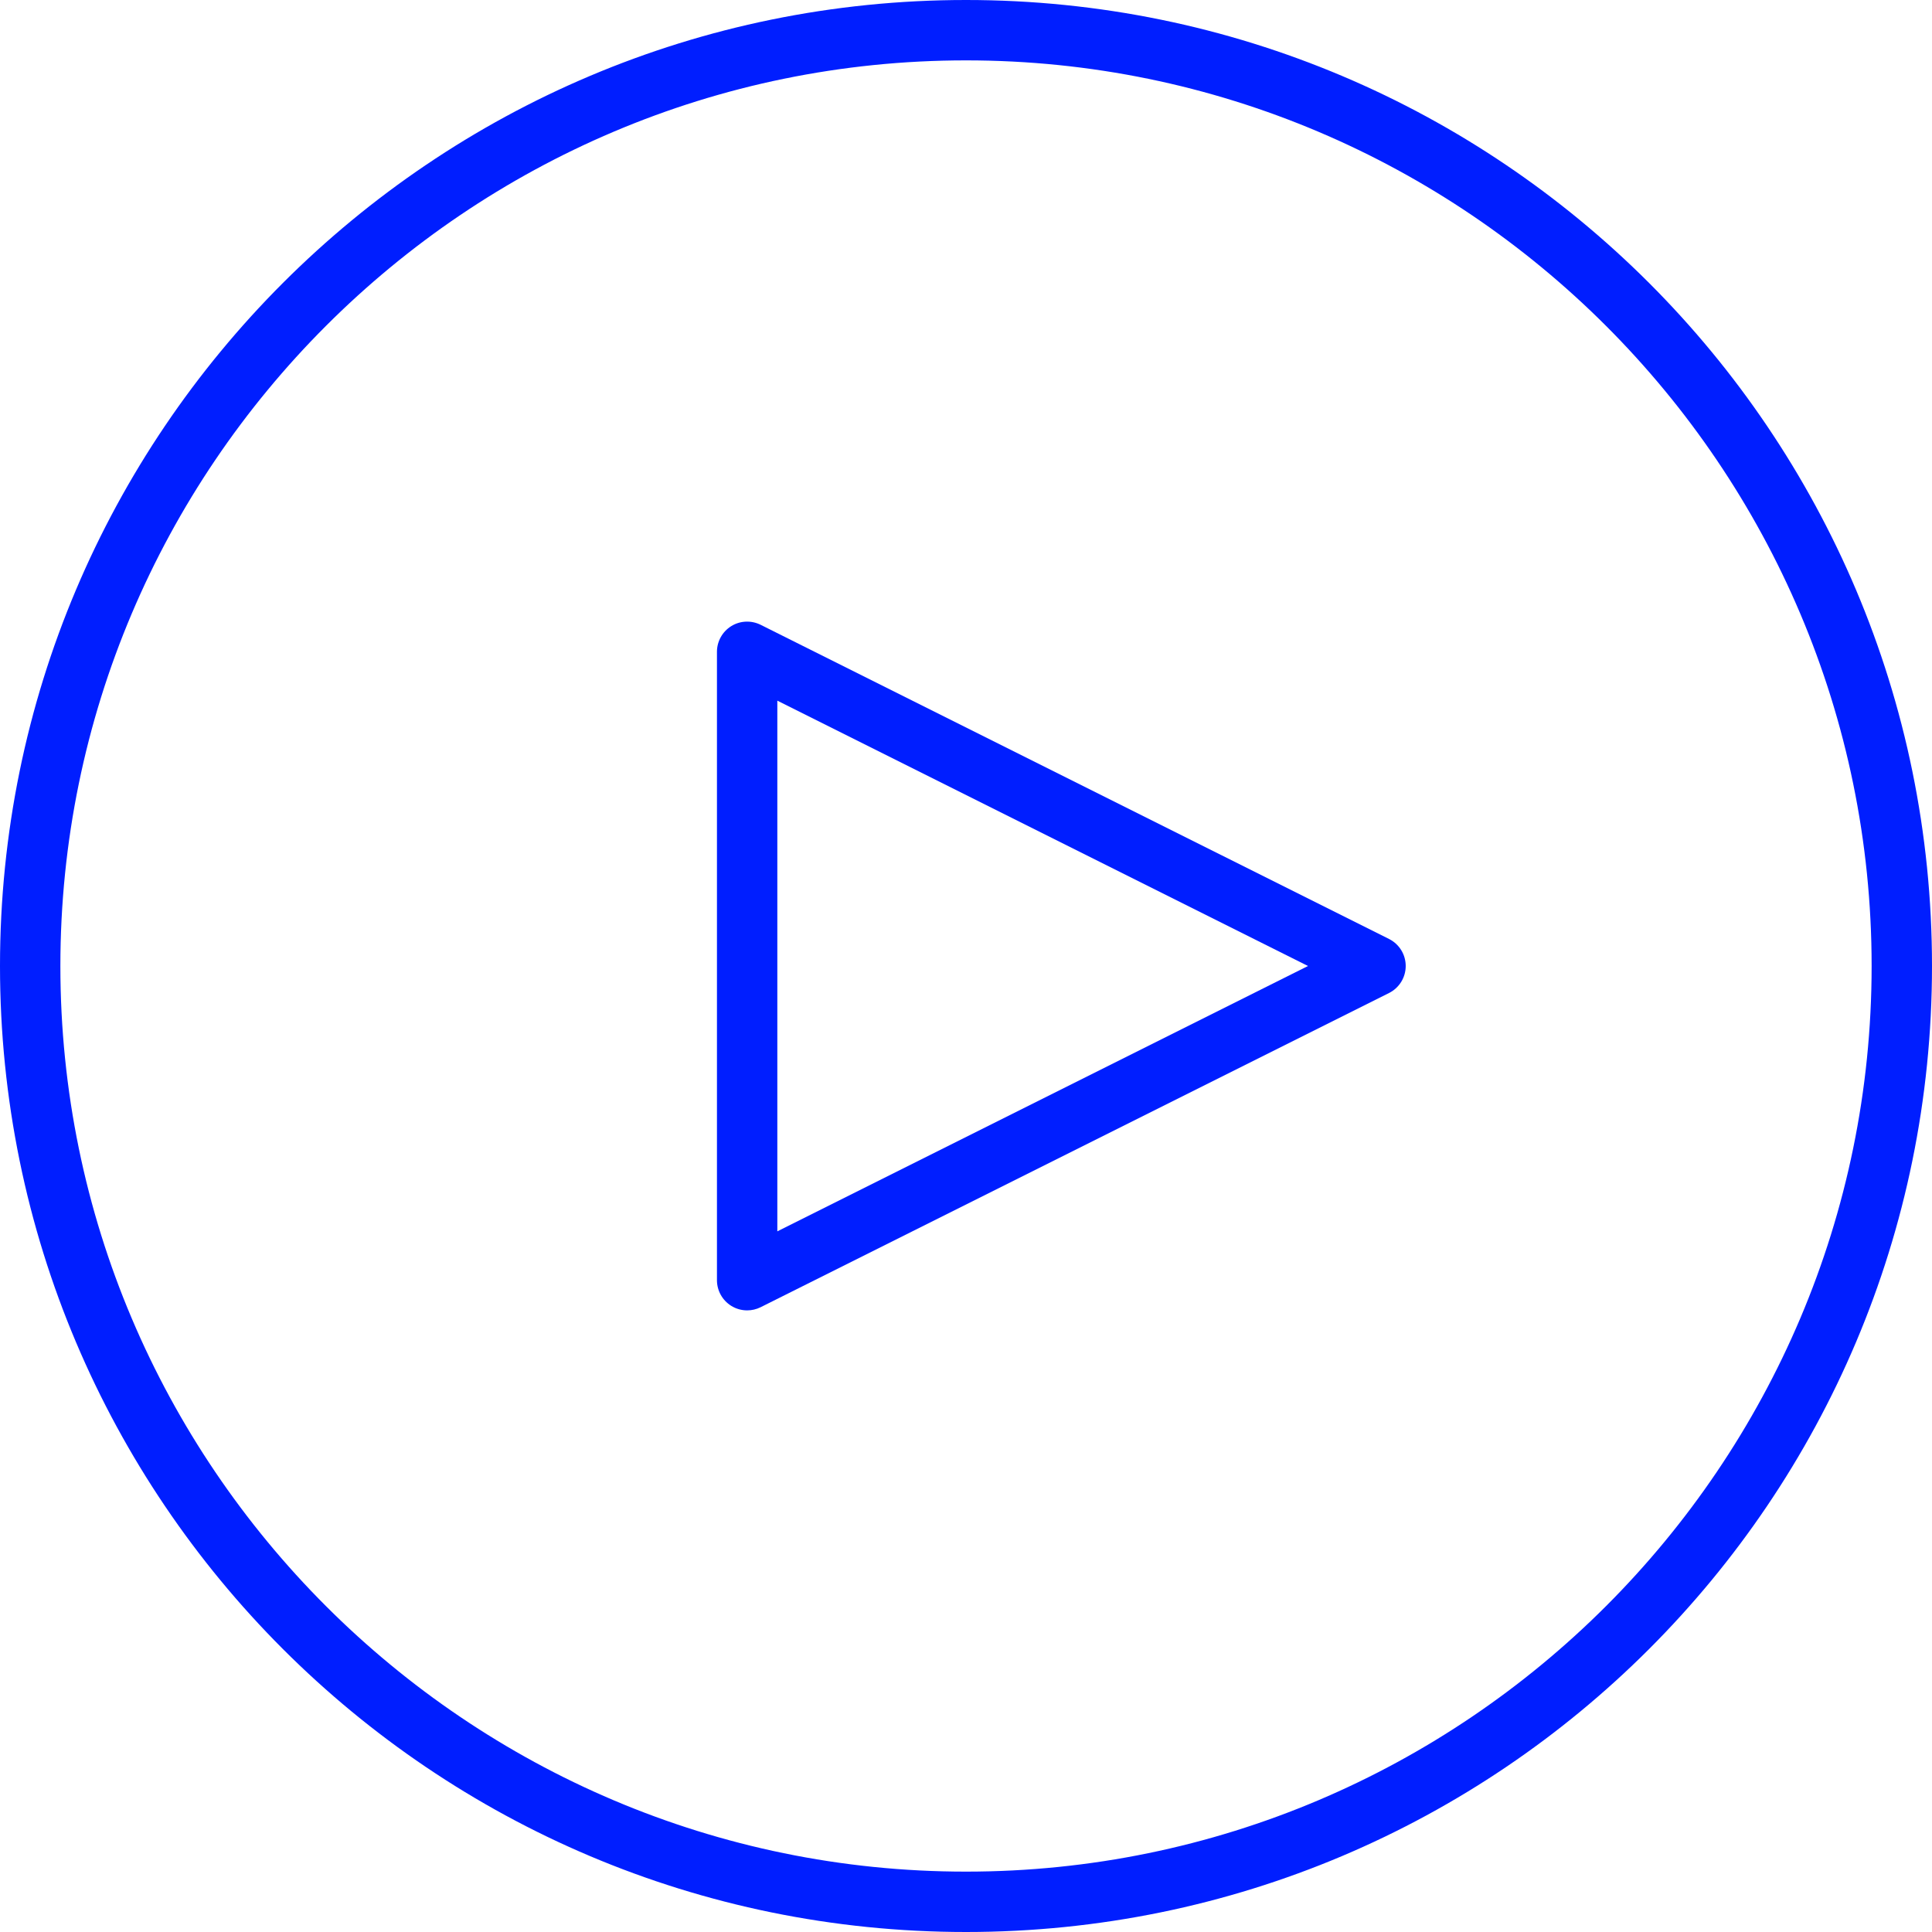
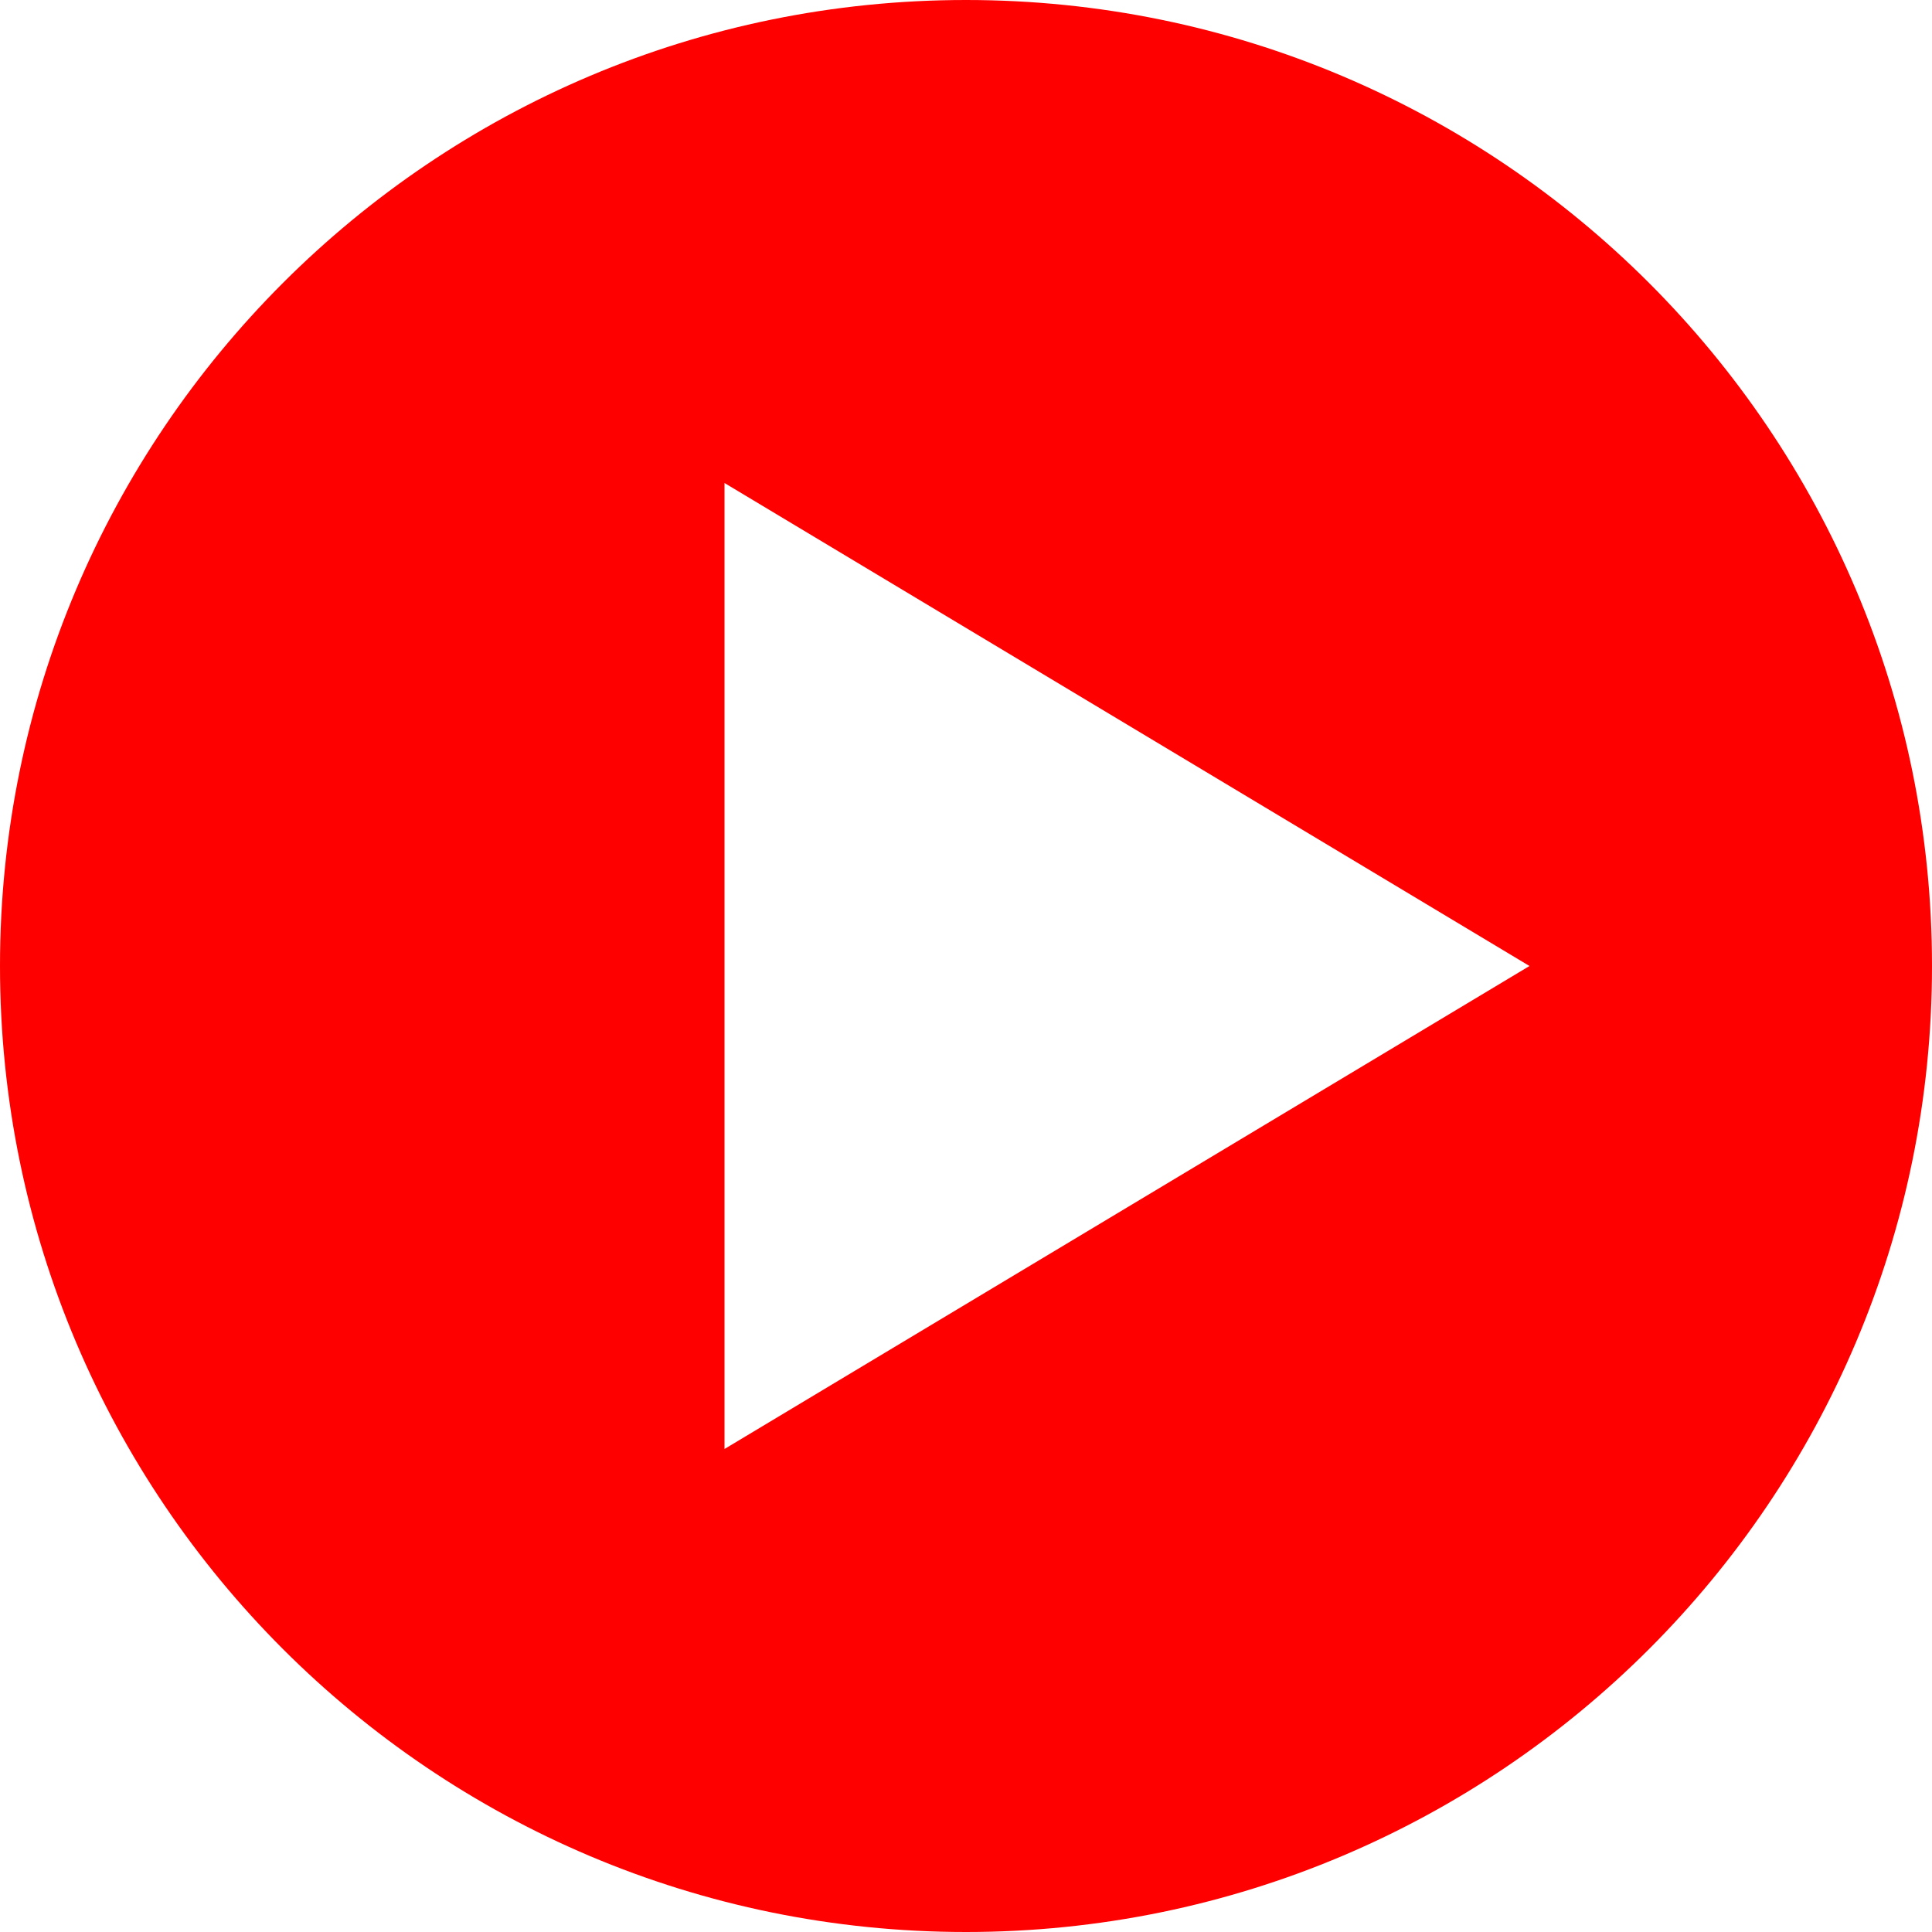
- <svg xmlns="http://www.w3.org/2000/svg" fill="#001eff" height="64px" width="64px" version="1.1" id="Layer_1" viewBox="0 0 64 64" enable-background="new 0 0 64 64" xml:space="preserve" stroke="#001eff" stroke-width="0.001" transform="rotate(0)matrix(1, 0, 0, 1, 0, 0)">
-   <g id="SVGRepo_bgCarrier" stroke-width="0" />
-   <g id="SVGRepo_tracerCarrier" stroke-linecap="round" stroke-linejoin="round" stroke="#CCCCCC" stroke-width="0.128" />
-   <g id="SVGRepo_iconCarrier">
-     <g id="Play">
-       <path d="M46.014,31.105L25.197,20.697c-0.31-0.153-0.678-0.139-0.973,0.044 C23.93,20.924,23.75,21.245,23.75,21.592v20.816c0,0.347,0.18,0.668,0.475,0.851 C24.385,43.358,24.567,43.408,24.75,43.408c0.153,0,0.306-0.035,0.447-0.105l20.816-10.408 c0.339-0.17,0.553-0.516,0.553-0.895C46.566,31.621,46.353,31.275,46.014,31.105z M25.75,40.79v-17.58L43.33,32L25.75,40.79z" />
-       <path d="M32,0C14.327,0,0,14.327,0,32s14.327,32,32,32s32-14.327,32-32S49.673,0,32,0z M32,62 C15.458,62,2,48.542,2,32C2,15.458,15.458,2,32,2c16.542,0,30,13.458,30,30C62,48.542,48.542,62,32,62z" />
-     </g>
-   </g>
+ <svg xmlns="http://www.w3.org/2000/svg" fill="red" width="64" height="64" viewBox="0 0 24 24">
+   <path d="M12 0c-6.627 0-12 5.373-12 12s5.373 12 12 12 12-5.373 12-12-5.373-12-12-12zm-3 18v-12l10 6-10 6z" />
</svg>
